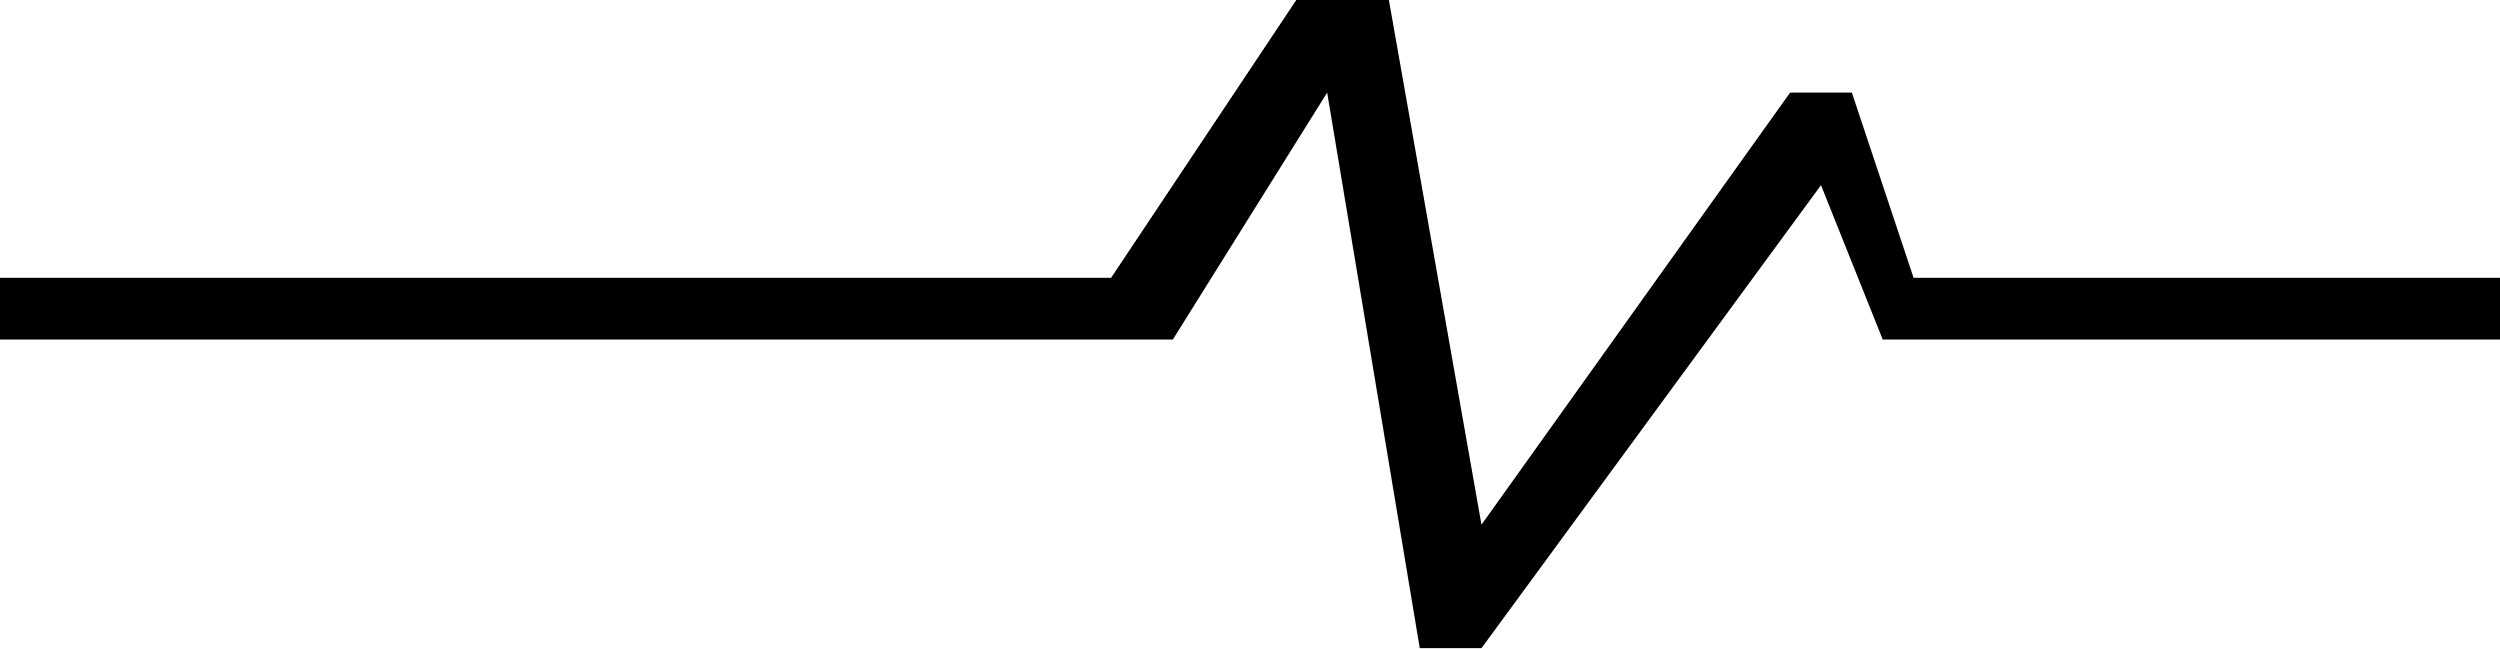
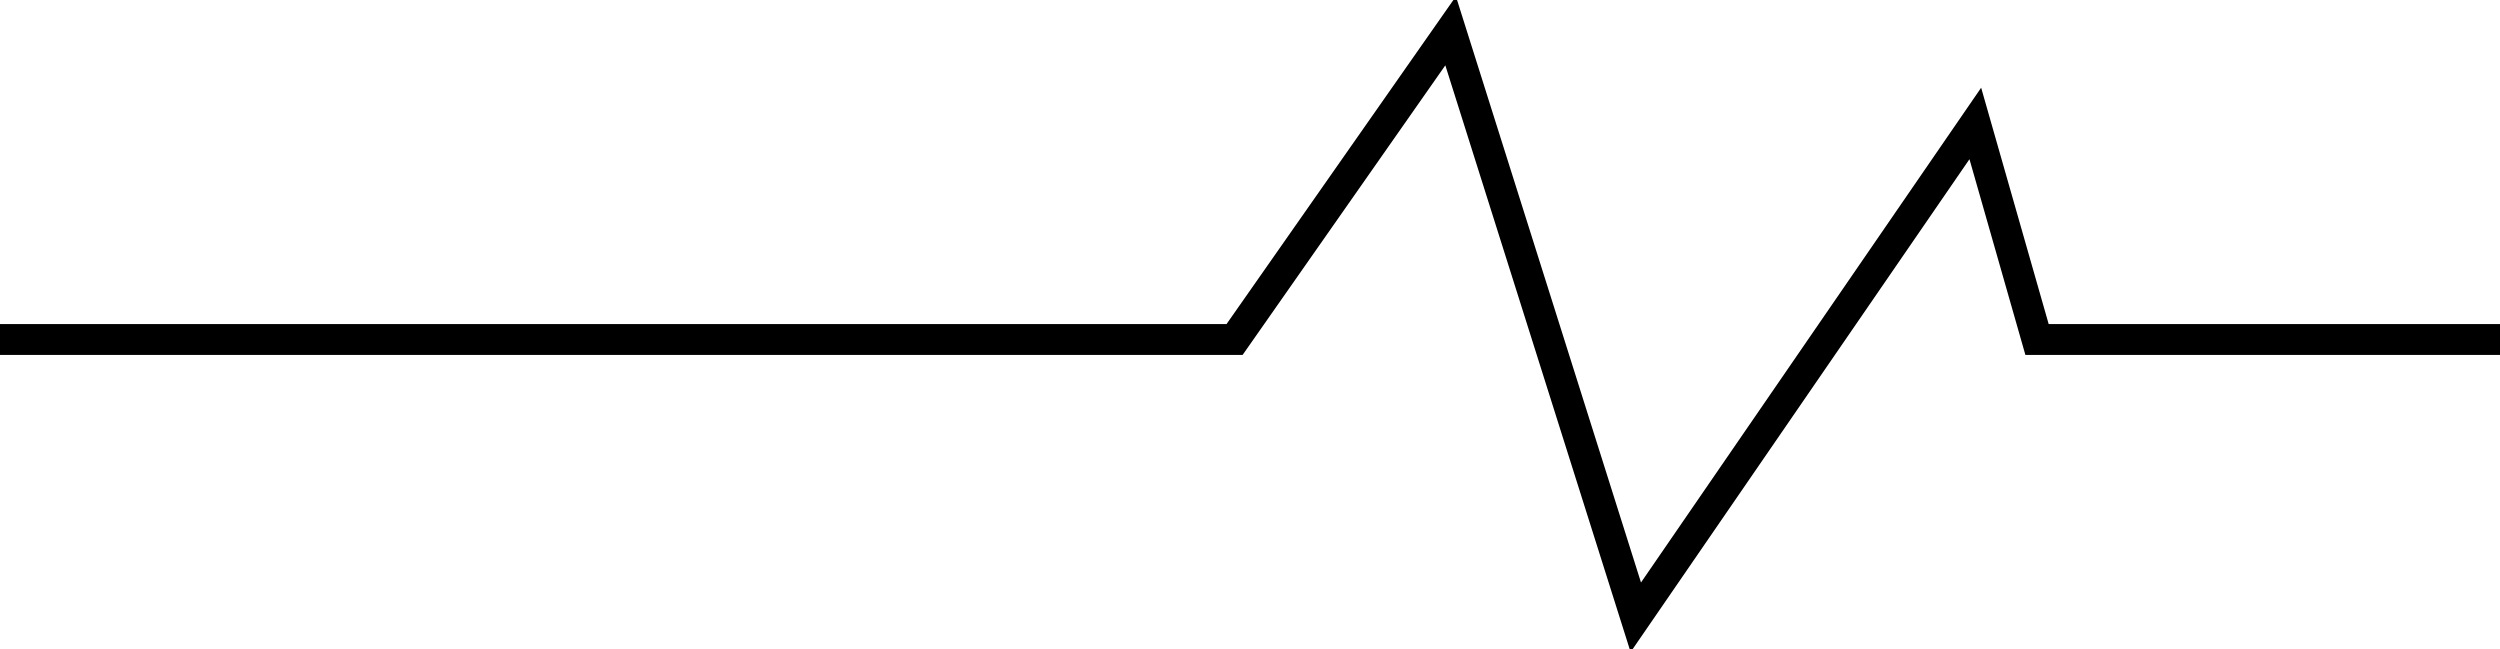
- <svg xmlns="http://www.w3.org/2000/svg" viewBox="0 -11 81 21">
-   <path d="M 0 0 L 38 0 L 43 -8 L 46 10 L 48 10 L 59 -5 L 61 0 L 81 0 L 81 -2 L 62 -2 L 60 -8 L 58 -8 L 48 6 L 45 -11 L 42 -11 L 36 -2 L 0 -2 L 0 0" fill="#000000" />
+ <svg xmlns="http://www.w3.org/2000/svg" height="21" width="81" viewBox="0 -11 81 21">
+   <path class="path" stroke="black" fill="transparent" d="m 0 0 l 40 0 l 7 -10 l 6 19 l 11 -16 l 2 7 l 18 0" />
</svg>
